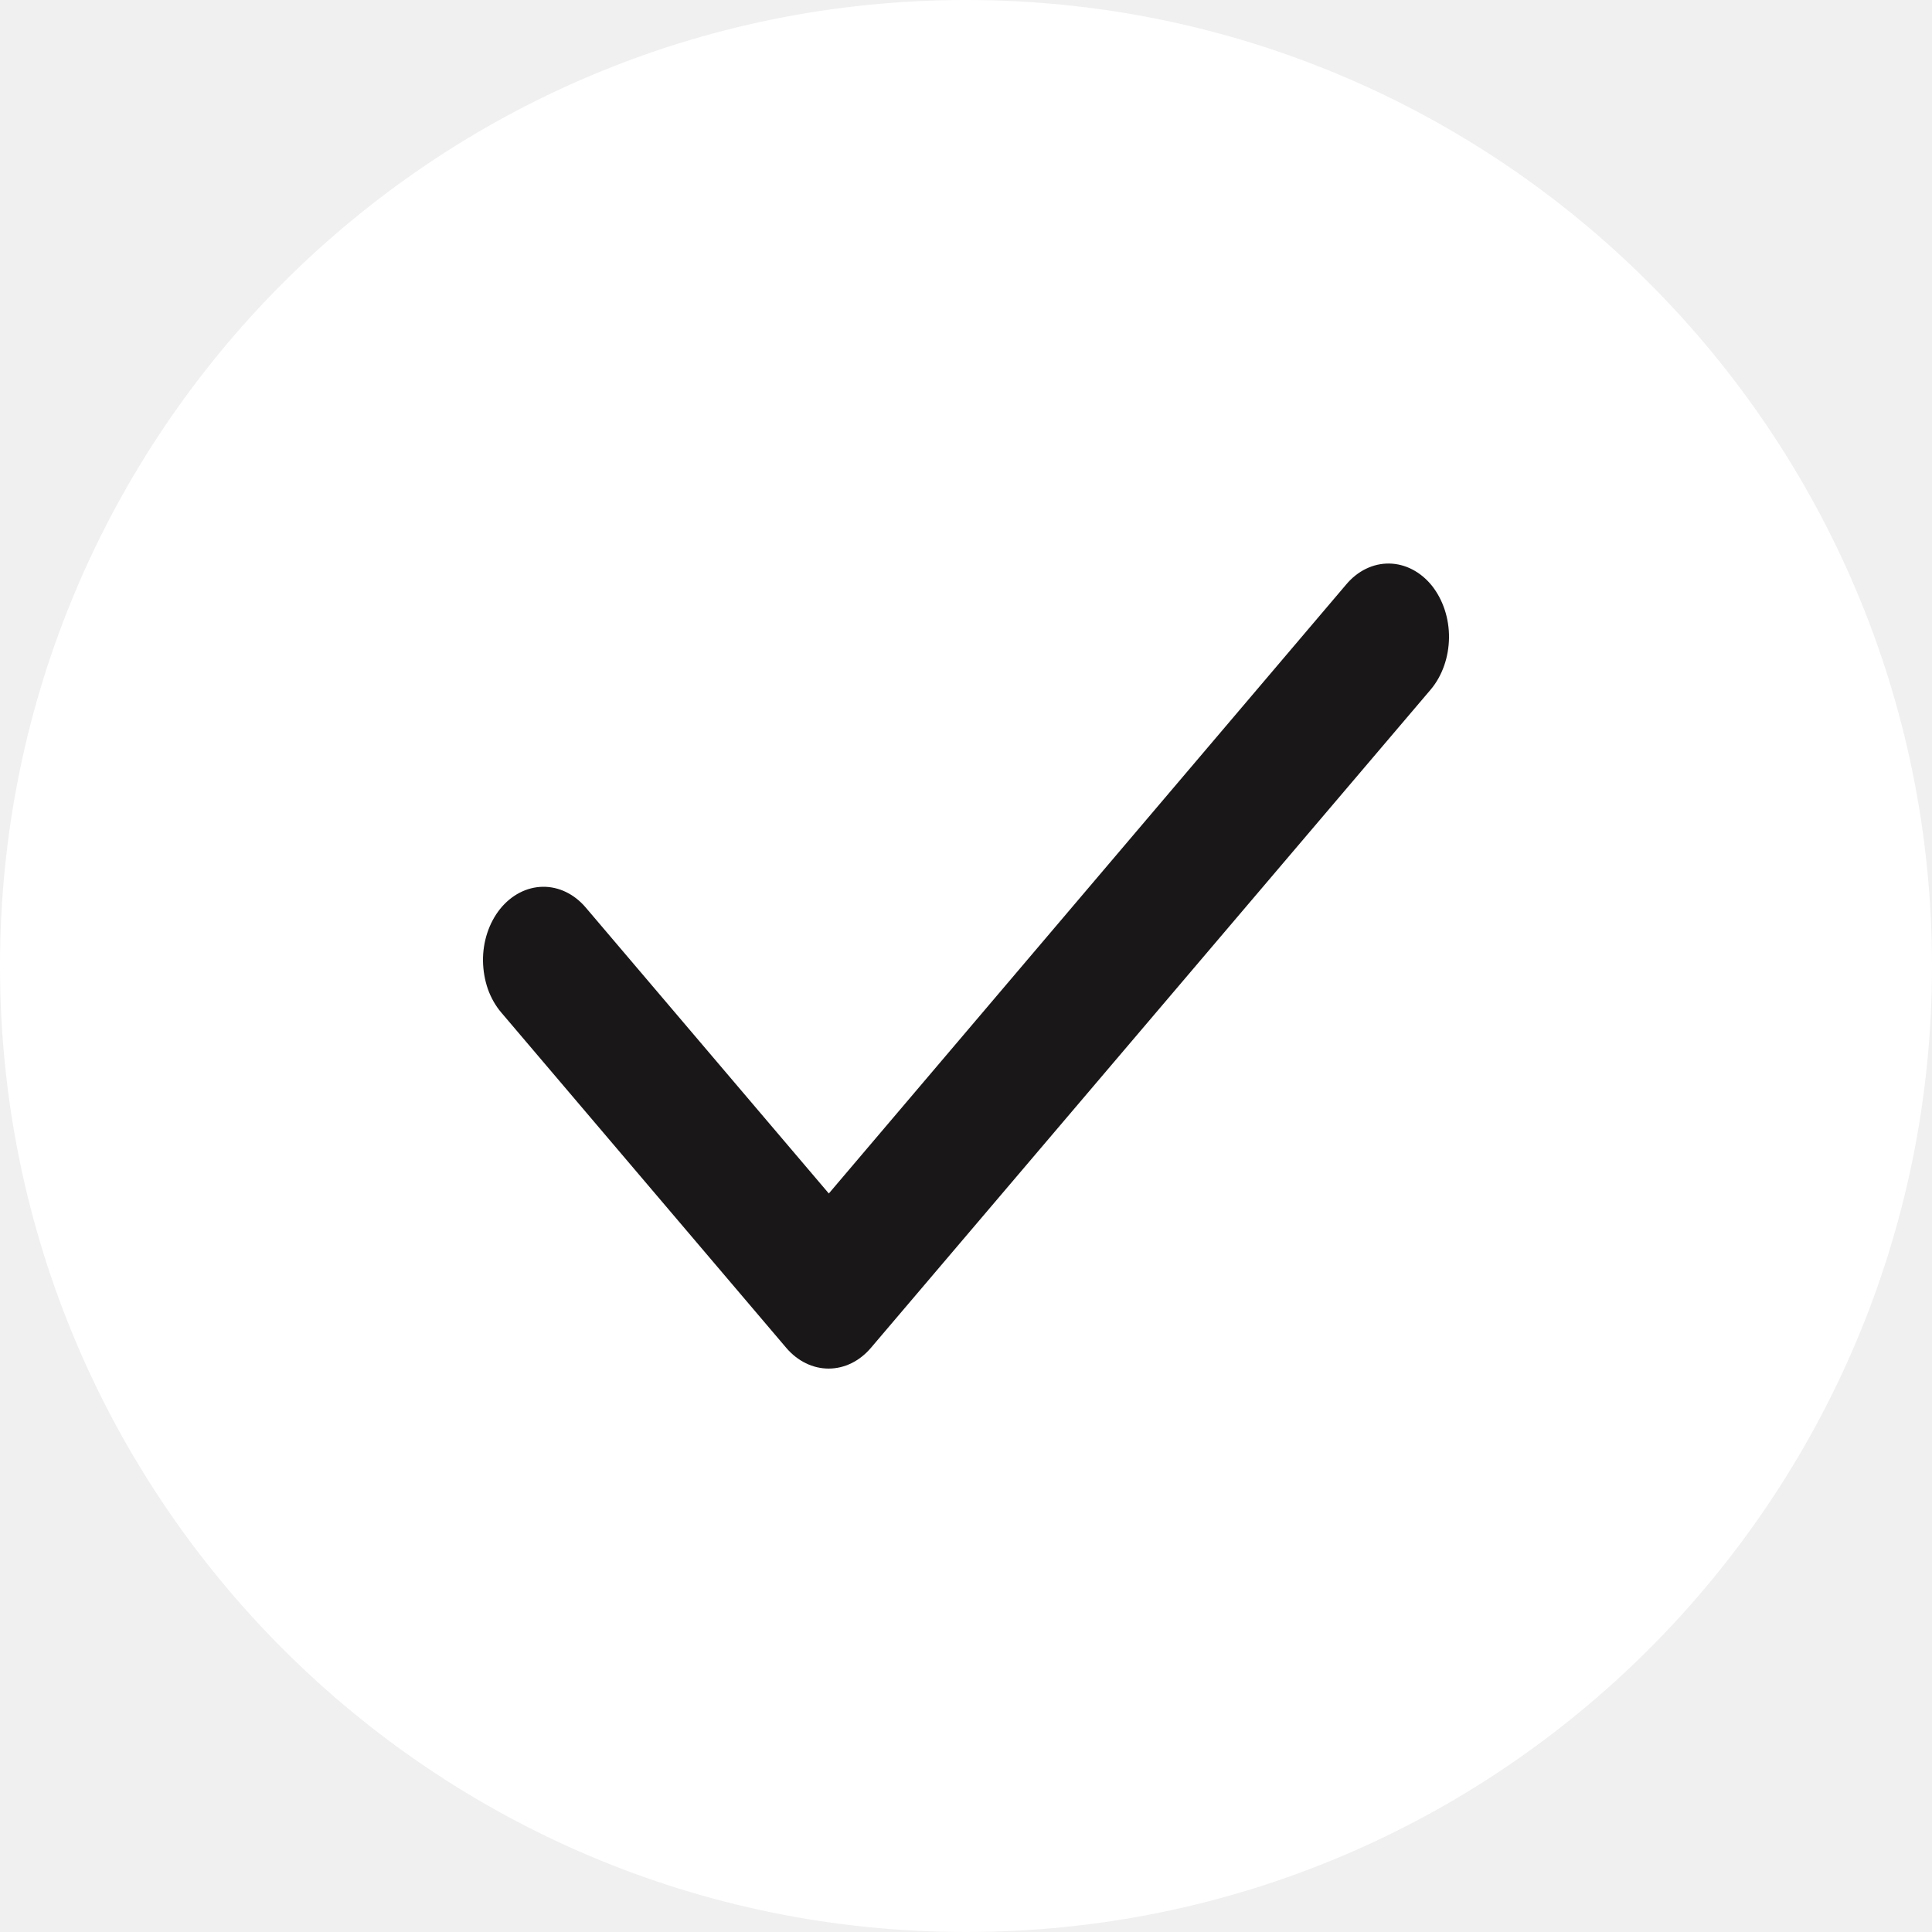
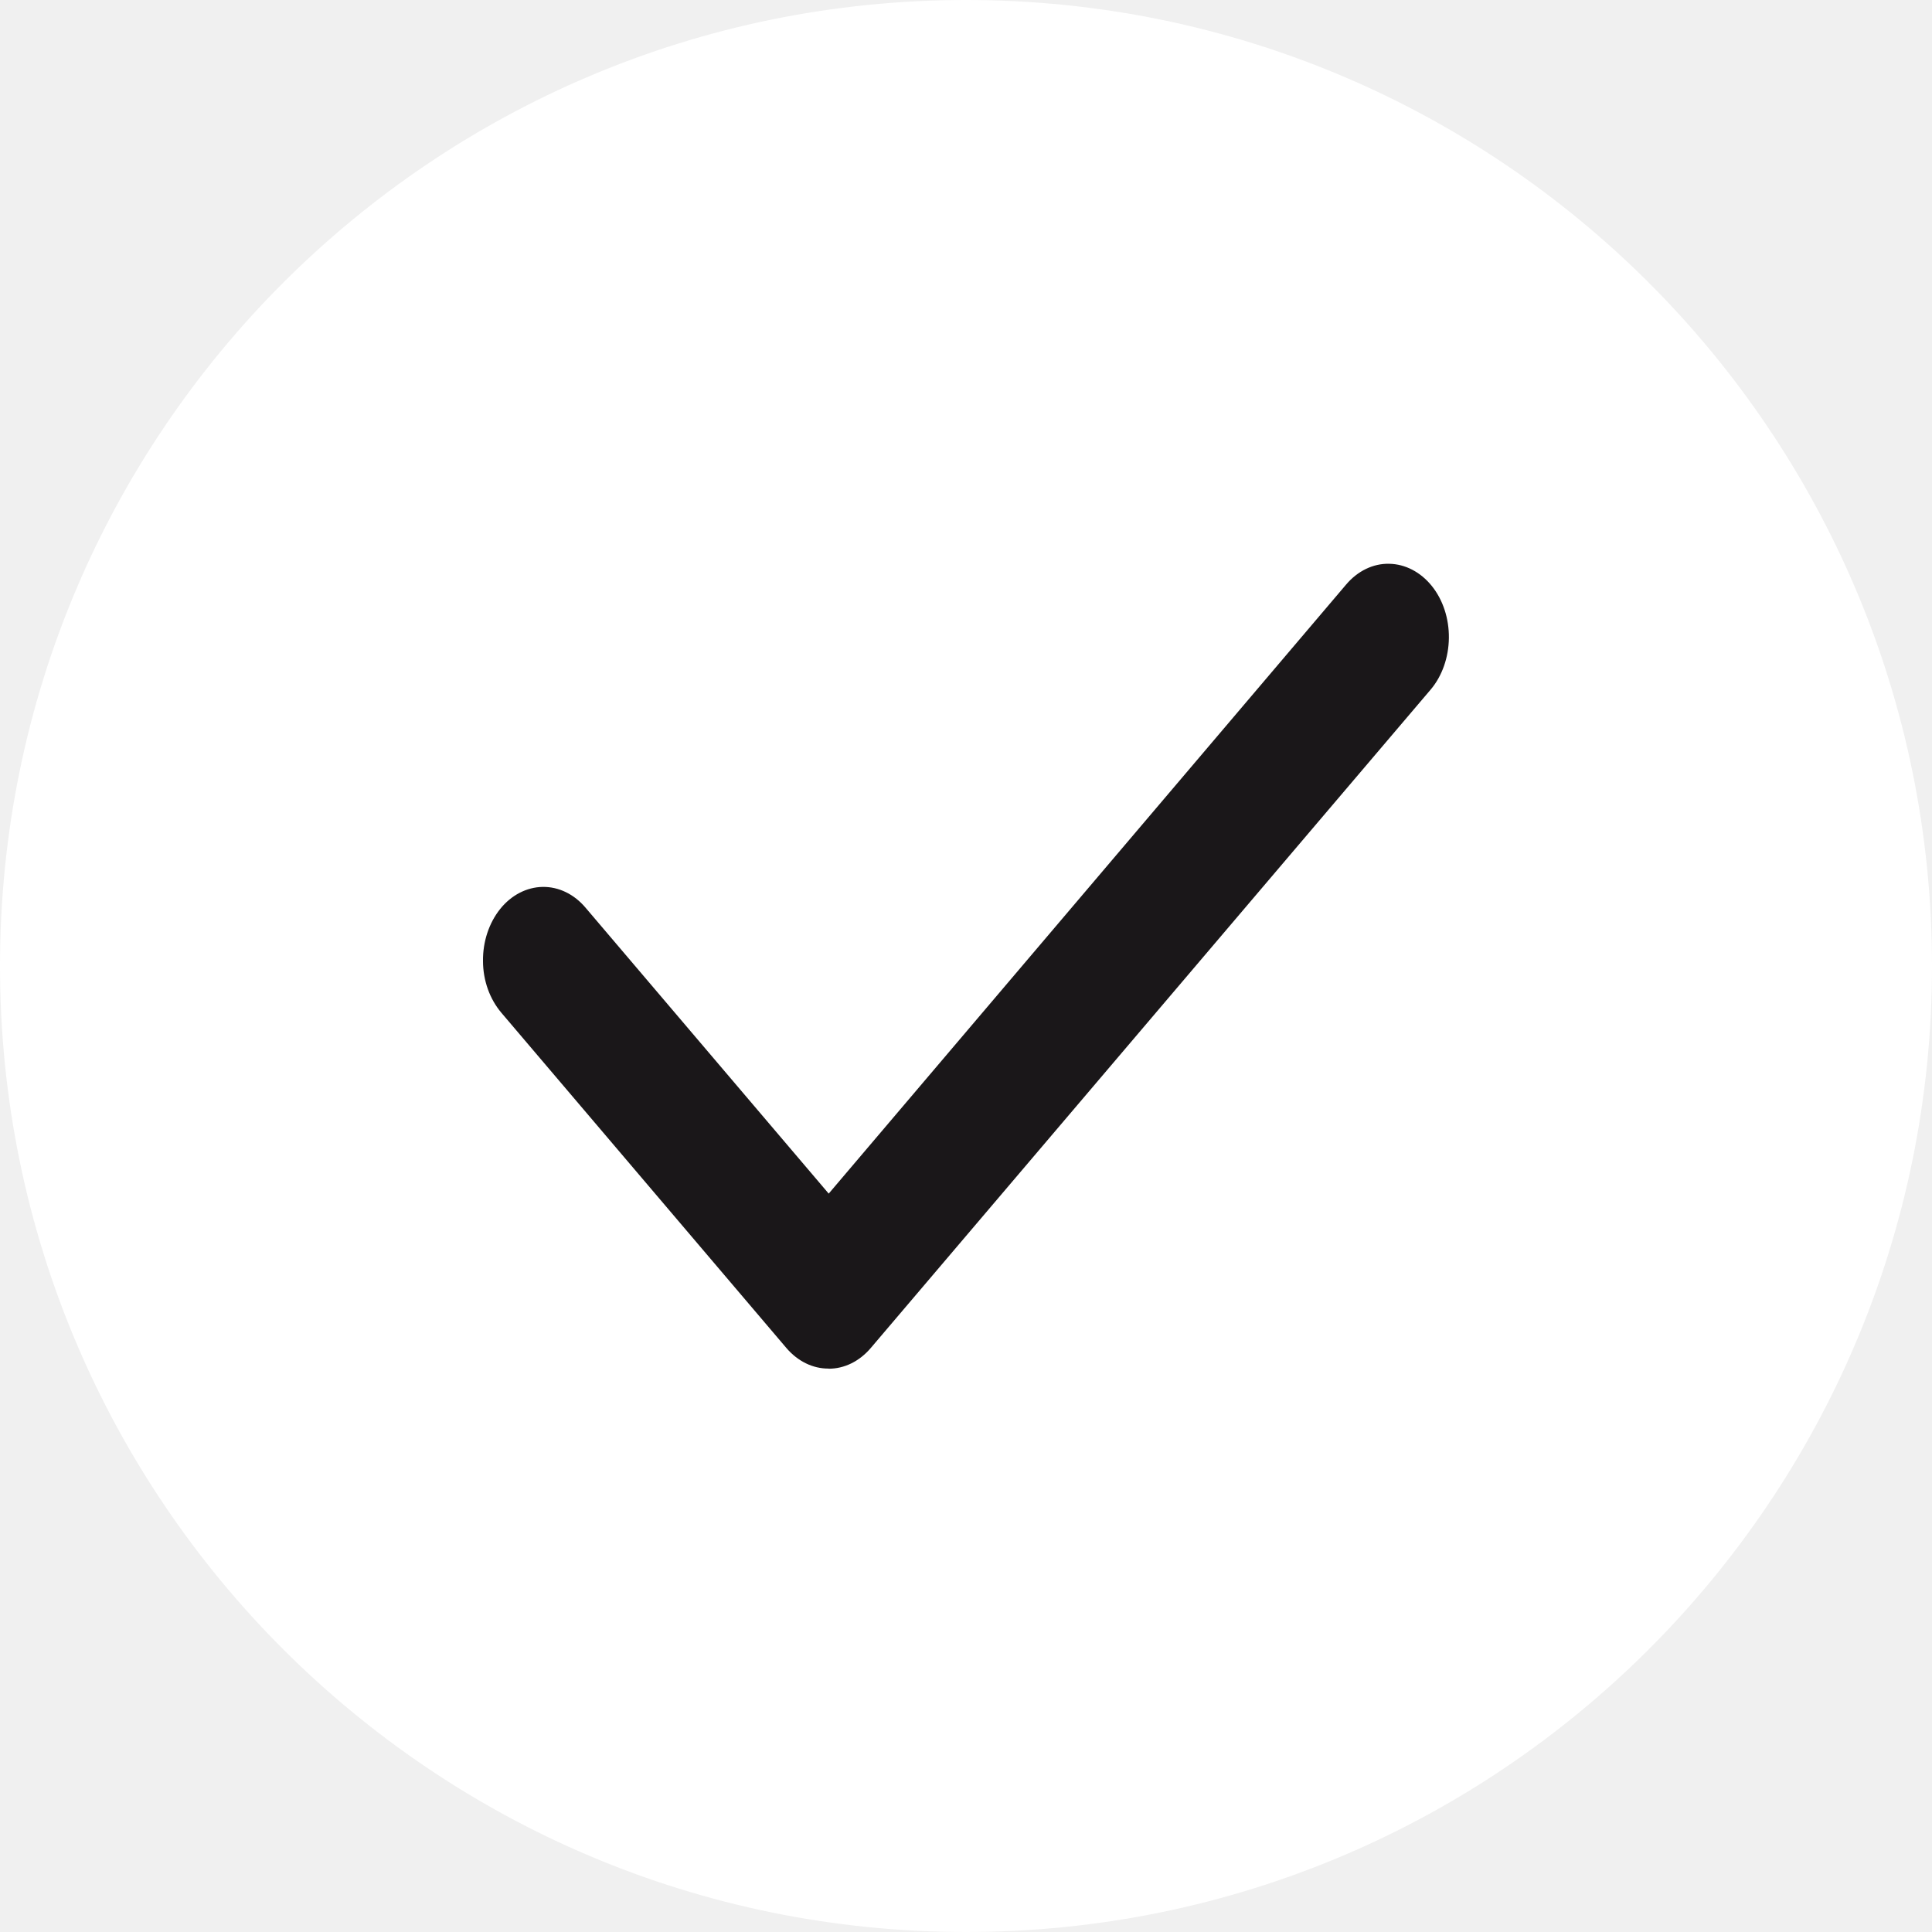
- <svg xmlns="http://www.w3.org/2000/svg" width="16" height="16" viewBox="0 0 16 16" fill="none">
-   <path d="M0 8C0 3.582 3.582 0 8 0V0C12.418 0 16 3.582 16 8V8C16 12.418 12.418 16 8 16V16C3.582 16 0 12.418 0 8V8Z" fill="white" />
-   <g clip-path="url(#clip0_2834_1121)">
-     <path d="M6.862 11.334C6.732 11.334 6.606 11.273 6.512 11.163L4.151 8.385C4.104 8.33 4.066 8.263 4.04 8.19C4.015 8.117 4.001 8.038 4 7.958C3.998 7.797 4.05 7.642 4.142 7.527C4.235 7.412 4.362 7.346 4.495 7.344C4.628 7.342 4.756 7.404 4.851 7.516L6.864 9.884L11.149 4.84C11.244 4.727 11.372 4.665 11.505 4.667C11.638 4.669 11.765 4.735 11.858 4.85C11.95 4.966 12.002 5.121 12 5.282C11.998 5.443 11.944 5.597 11.849 5.71L7.212 11.163C7.118 11.273 6.993 11.334 6.862 11.334Z" fill="#1A1719" />
+ <svg xmlns="http://www.w3.org/2000/svg" fill="none" height="16" viewBox="0 0 16 16" width="16">
+   <clipPath id="a">
+     <path d="m4 4h8v8h-8z" />
+   </clipPath>
+   <path d="m0 8c0-4.418 3.582-8 8-8 4.418 0 8 3.582 8 8 0 4.418-3.582 8-8 8-4.418 0-8-3.582-8-8z" fill="#fff" />
+   <g clip-path="url(#a)">
+     <path d="m6.862 11.334c-.131.001-.256-.061-.35-.171l-2.361-2.777c-.047-.056-.085-.122-.111-.195-.026-.073-.04-.152-.04-.232-.002-.161.05-.316.142-.431s.22-.181.352-.183c.133-.002.261.06.356.173l2.013 2.367 4.285-5.044c.095-.112.223-.175.356-.172.133.002.26.068.353.183s.144.271.142.432c-.002.161-.056.315-.151.427l-4.637 5.453c-.094.11-.219.172-.35.171z" fill="#1a1719" />
  </g>
-   <defs>
-     <clipPath id="clip0_2834_1121">
-       <rect width="8" height="8" fill="white" transform="translate(4 4)" />
-     </clipPath>
-   </defs>
</svg>
